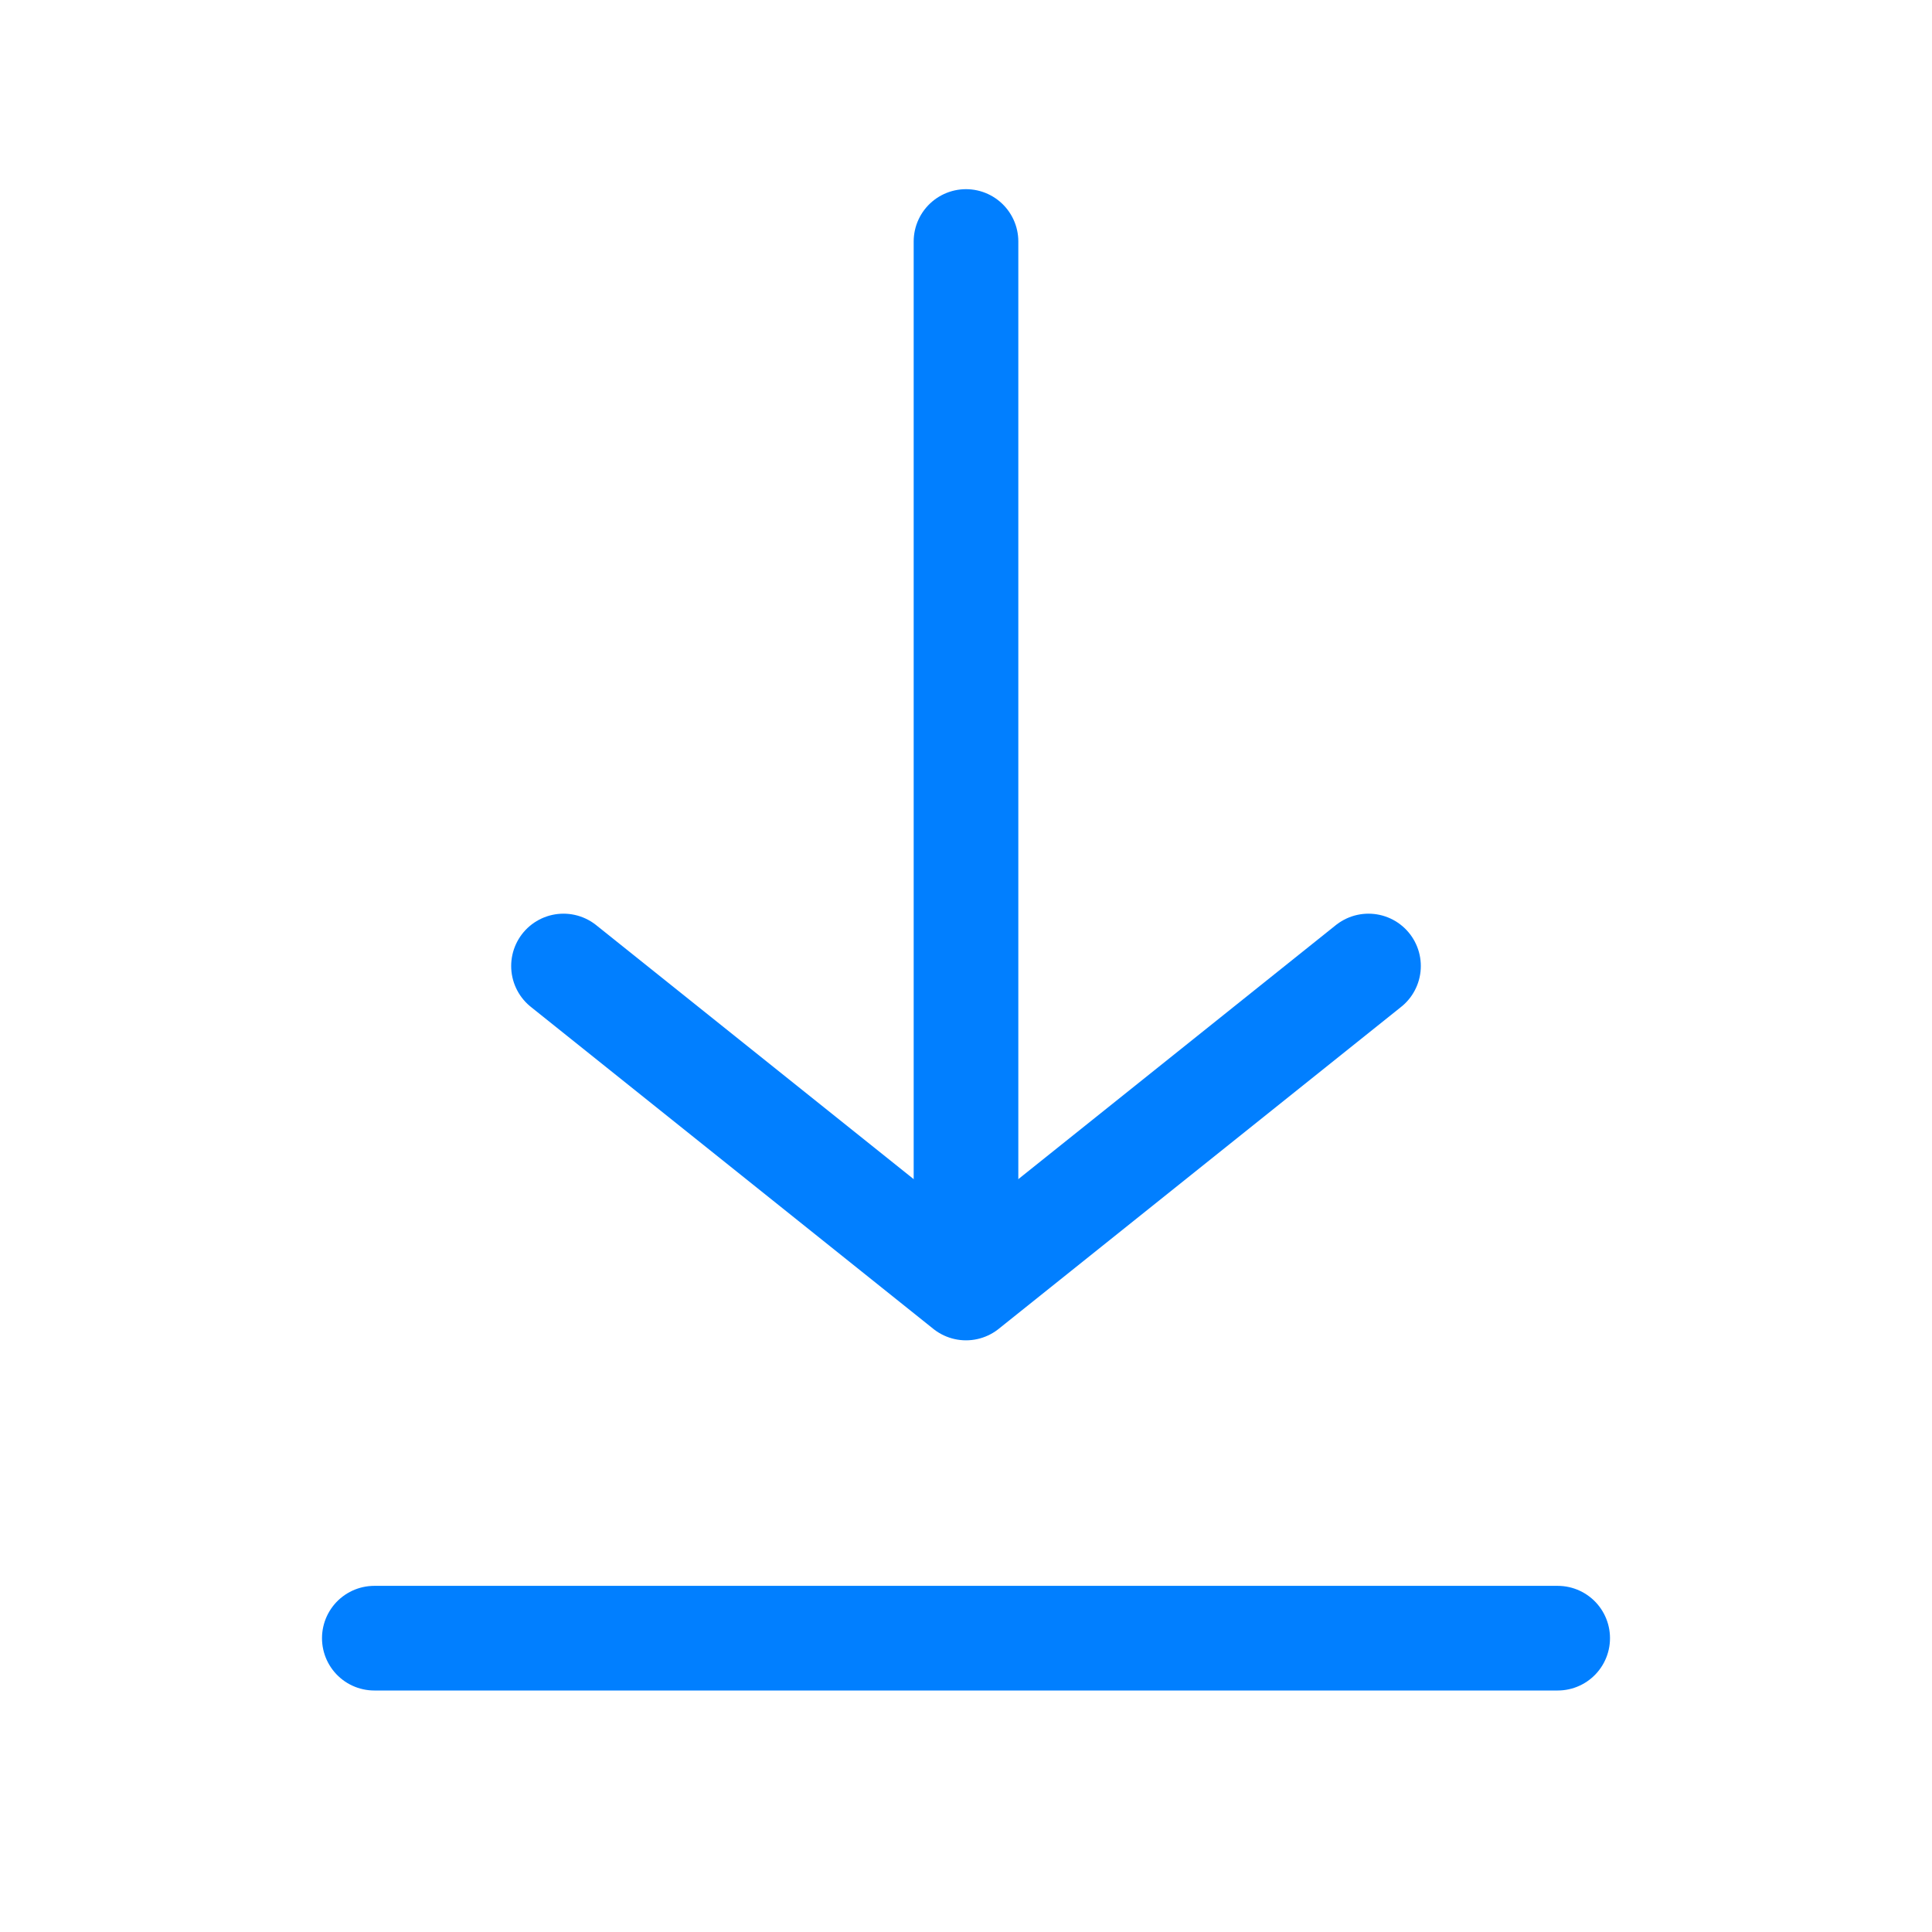
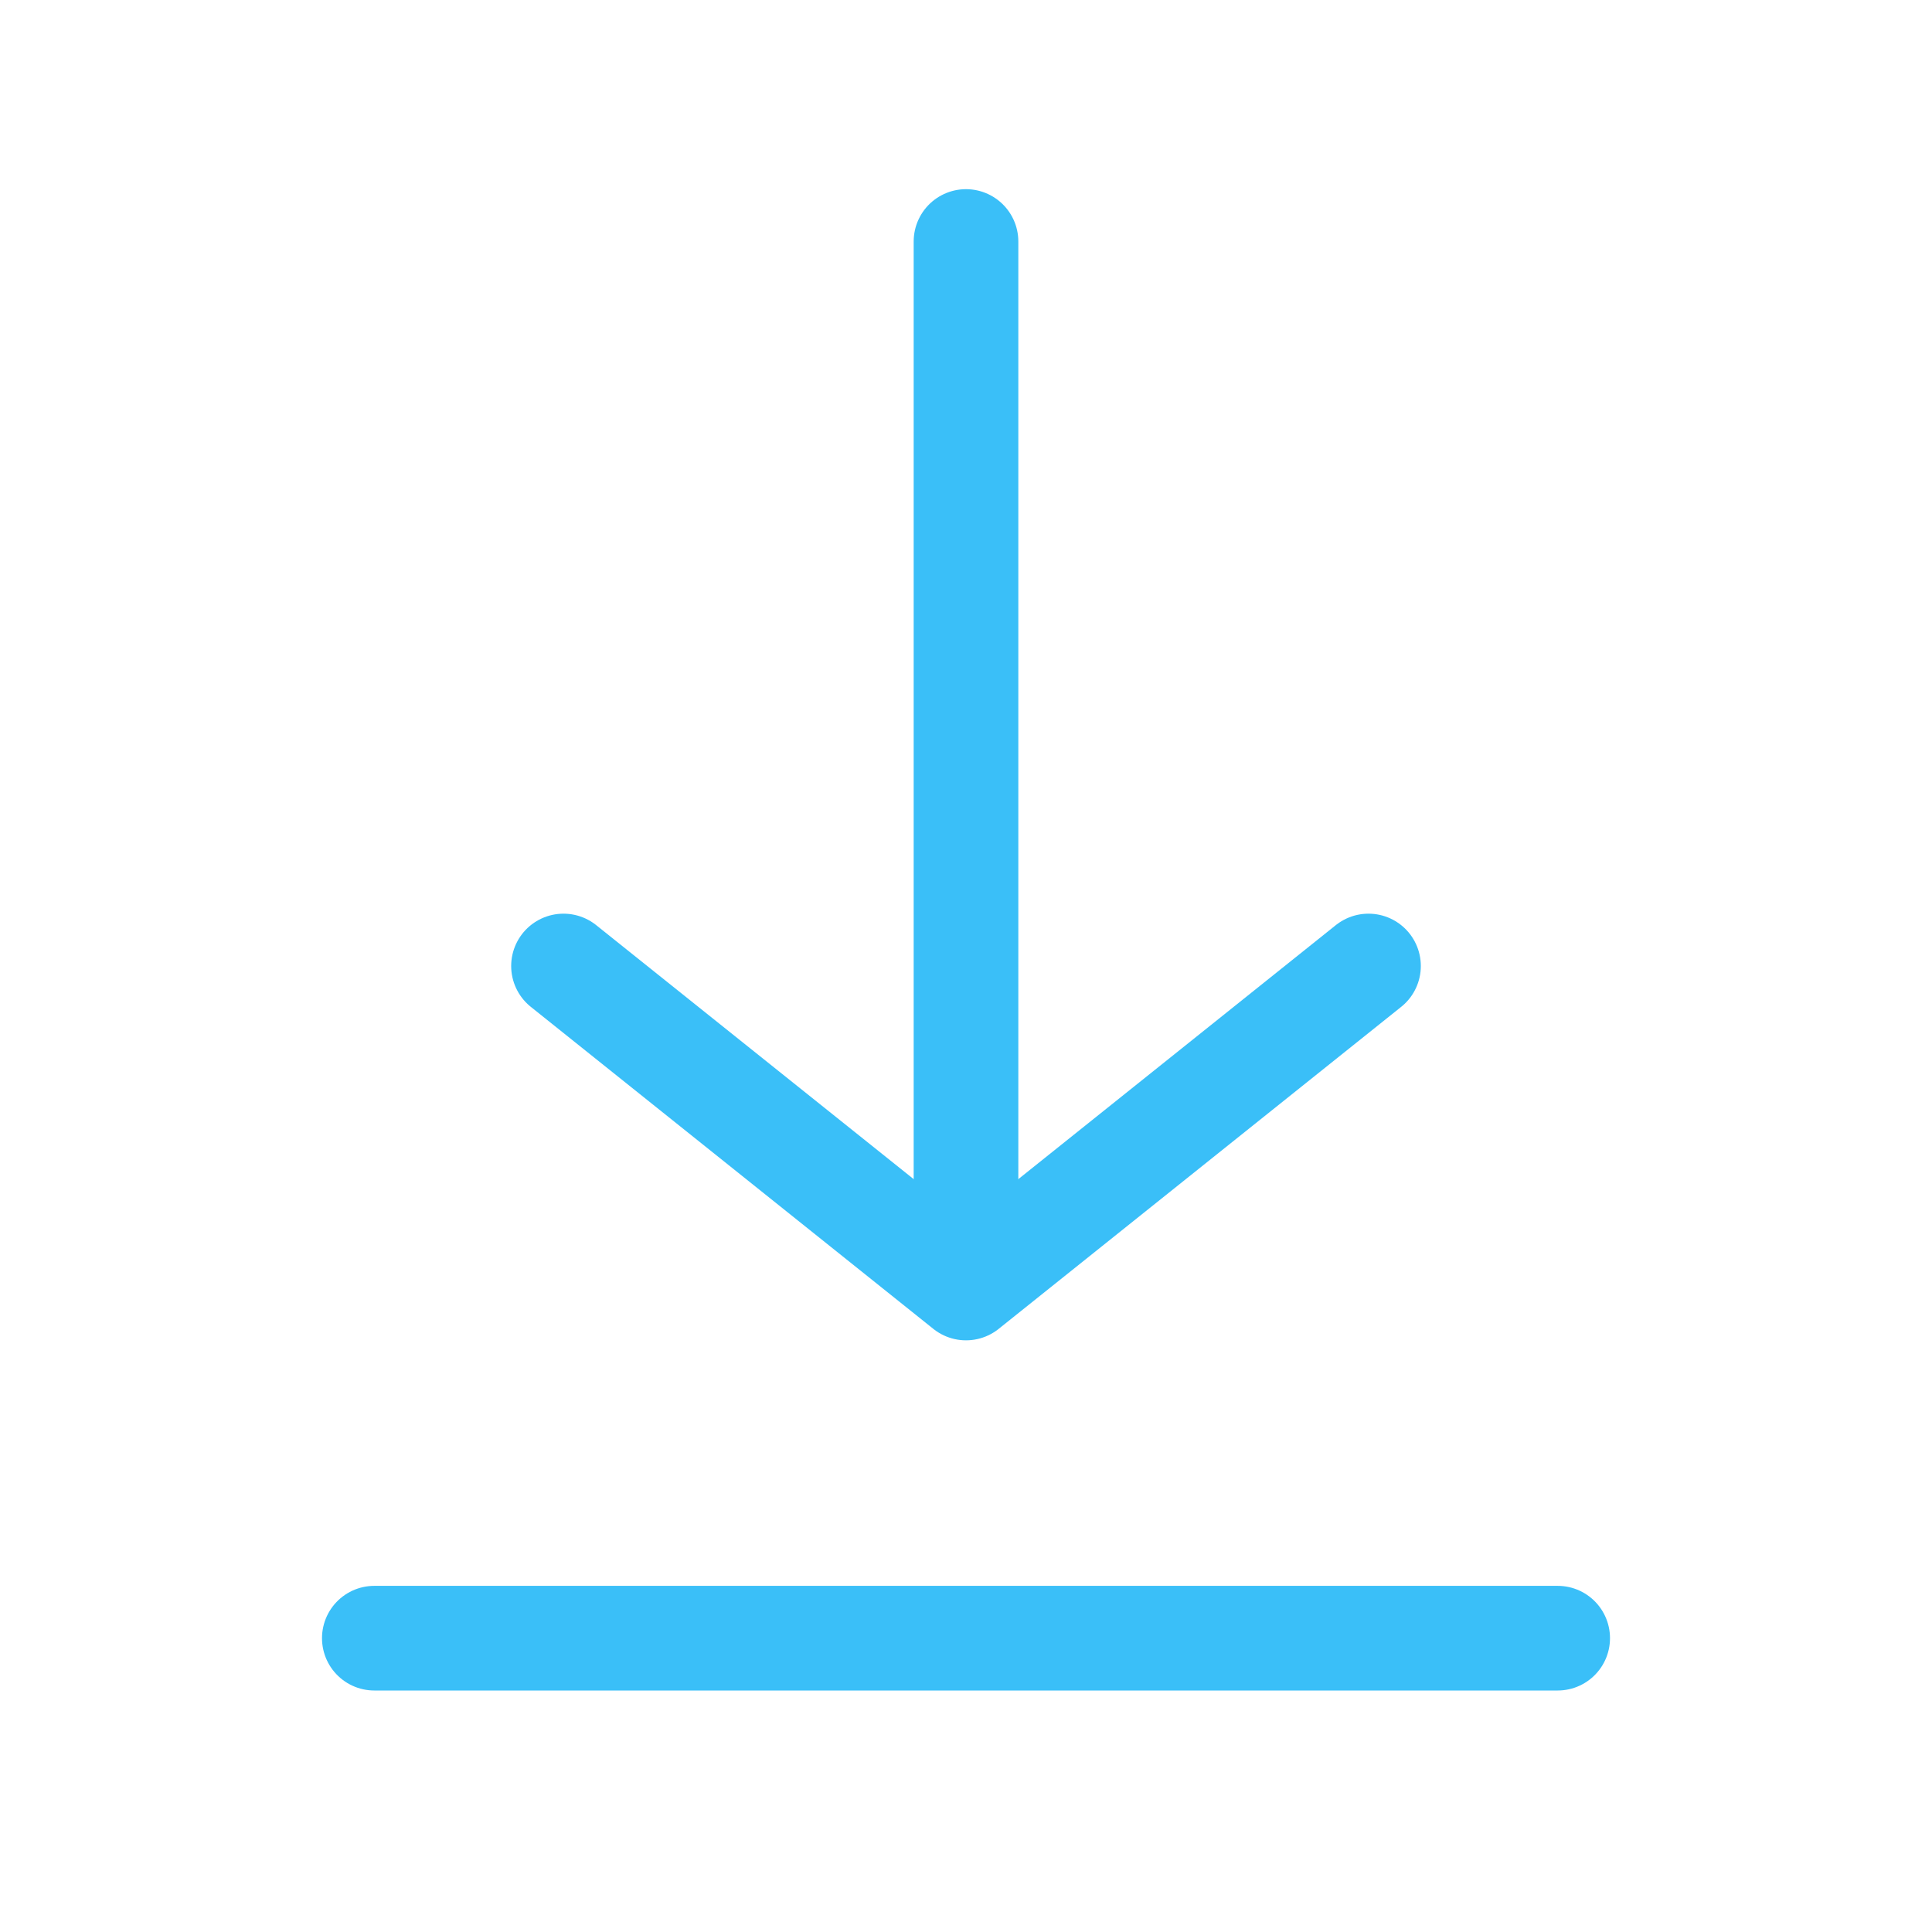
<svg xmlns="http://www.w3.org/2000/svg" width="24" height="24" viewBox="0 0 24 24" fill="none">
-   <path d="M7 12L12 16L17 12" stroke="#017FFF" stroke-width="1.3" stroke-miterlimit="10" stroke-linecap="round" stroke-linejoin="round" />
-   <path d="M12 3V15" stroke="#017FFF" stroke-width="1.3" stroke-miterlimit="10" stroke-linecap="round" stroke-linejoin="round" />
-   <line x1="4.65" y1="20.35" x2="19.35" y2="20.35" stroke="#017FFF" stroke-width="1.3" stroke-linecap="round" />
+   <path d="M7 12L12 16L17 12" stroke="#3ABFF8" stroke-width="1.3" stroke-miterlimit="10" stroke-linecap="round" stroke-linejoin="round" />
+   <path d="M12 3V15" stroke="#3ABFF8" stroke-width="1.3" stroke-miterlimit="10" stroke-linecap="round" stroke-linejoin="round" />
+   <line x1="4.65" y1="20.35" x2="19.35" y2="20.35" stroke="#3ABFF8" stroke-width="1.3" stroke-linecap="round" />
</svg>
